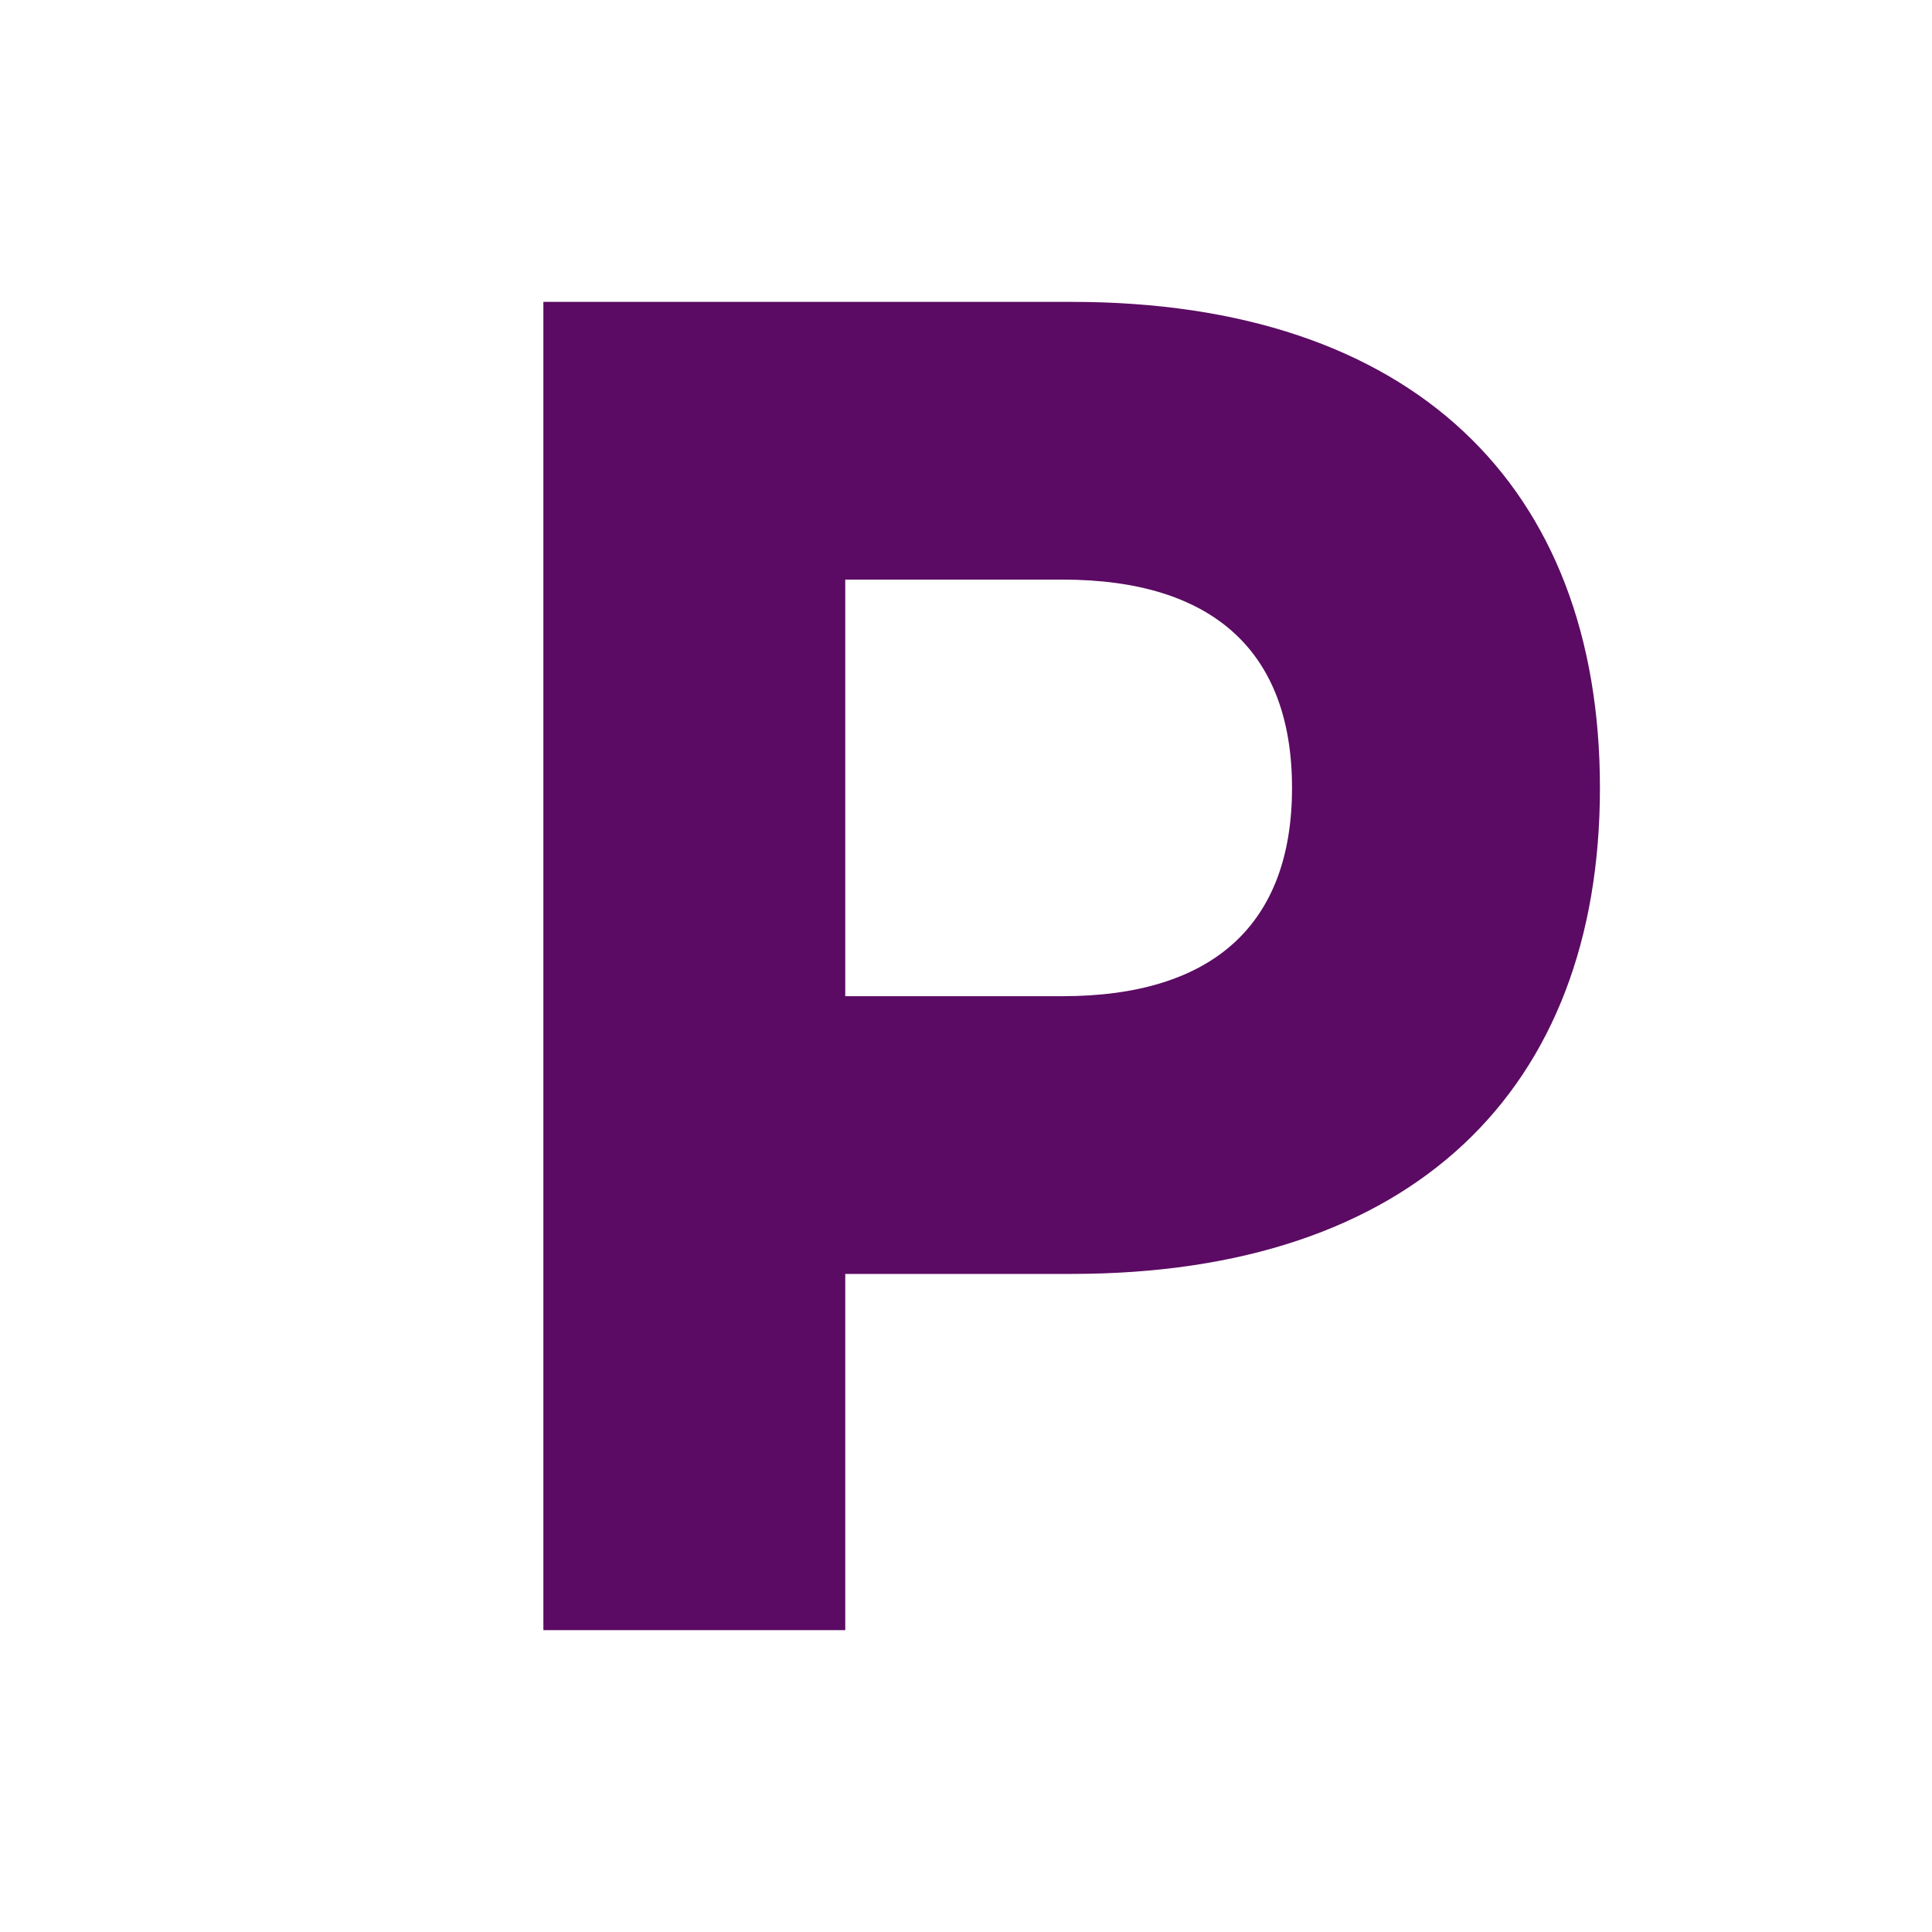
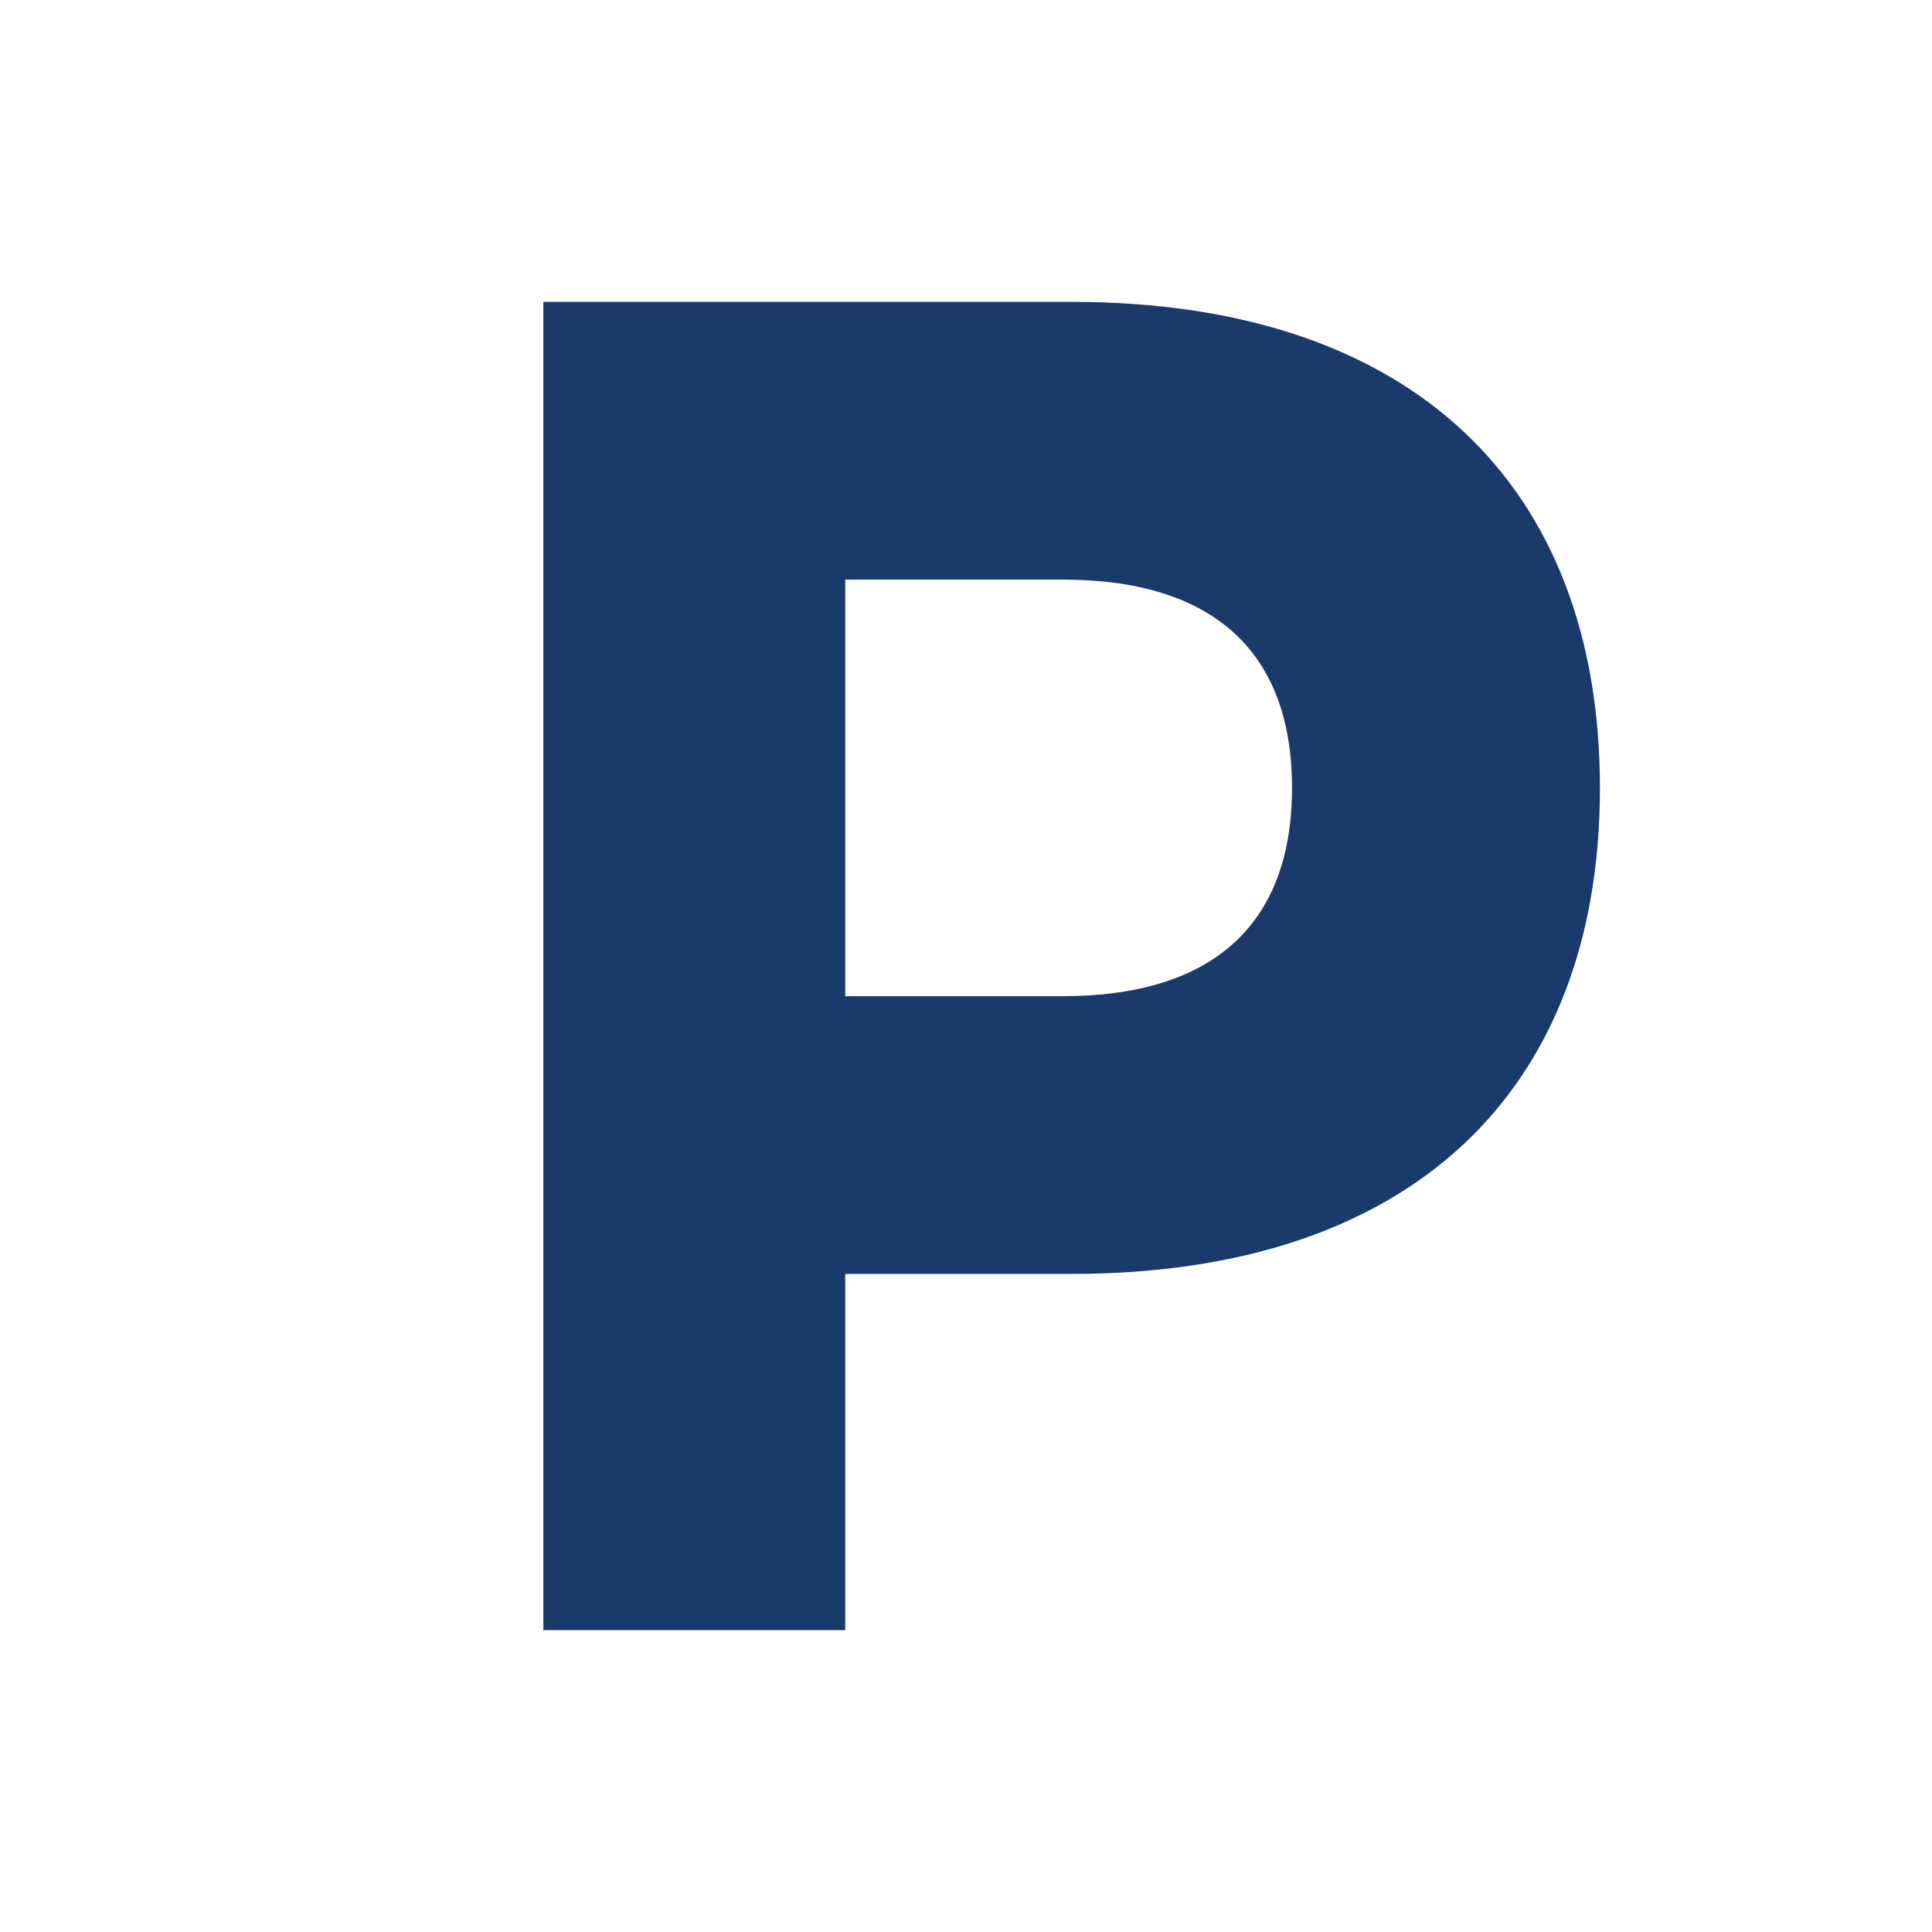
<svg xmlns="http://www.w3.org/2000/svg" viewBox="0 0 64 64">
  <rect width="64" height="64" fill="#FFFFFF" />
-   <path fill="#5B0B63" d="M18 54V10h17.5C46.8 10 53 16.1 53 26.1S46.8 42.2 35.5 42.2H28V54H18Zm10-21h7.2c5 0 7.6-2.4 7.6-6.9s-2.6-6.9-7.6-6.9H28V33Z" />
+   <path fill="#1A3A6B" d="M18 54V10h17.5C46.8 10 53 16.1 53 26.1S46.8 42.2 35.5 42.2H28V54H18Zm10-21h7.2c5 0 7.6-2.4 7.6-6.9s-2.6-6.9-7.6-6.9H28V33Z" />
</svg>
